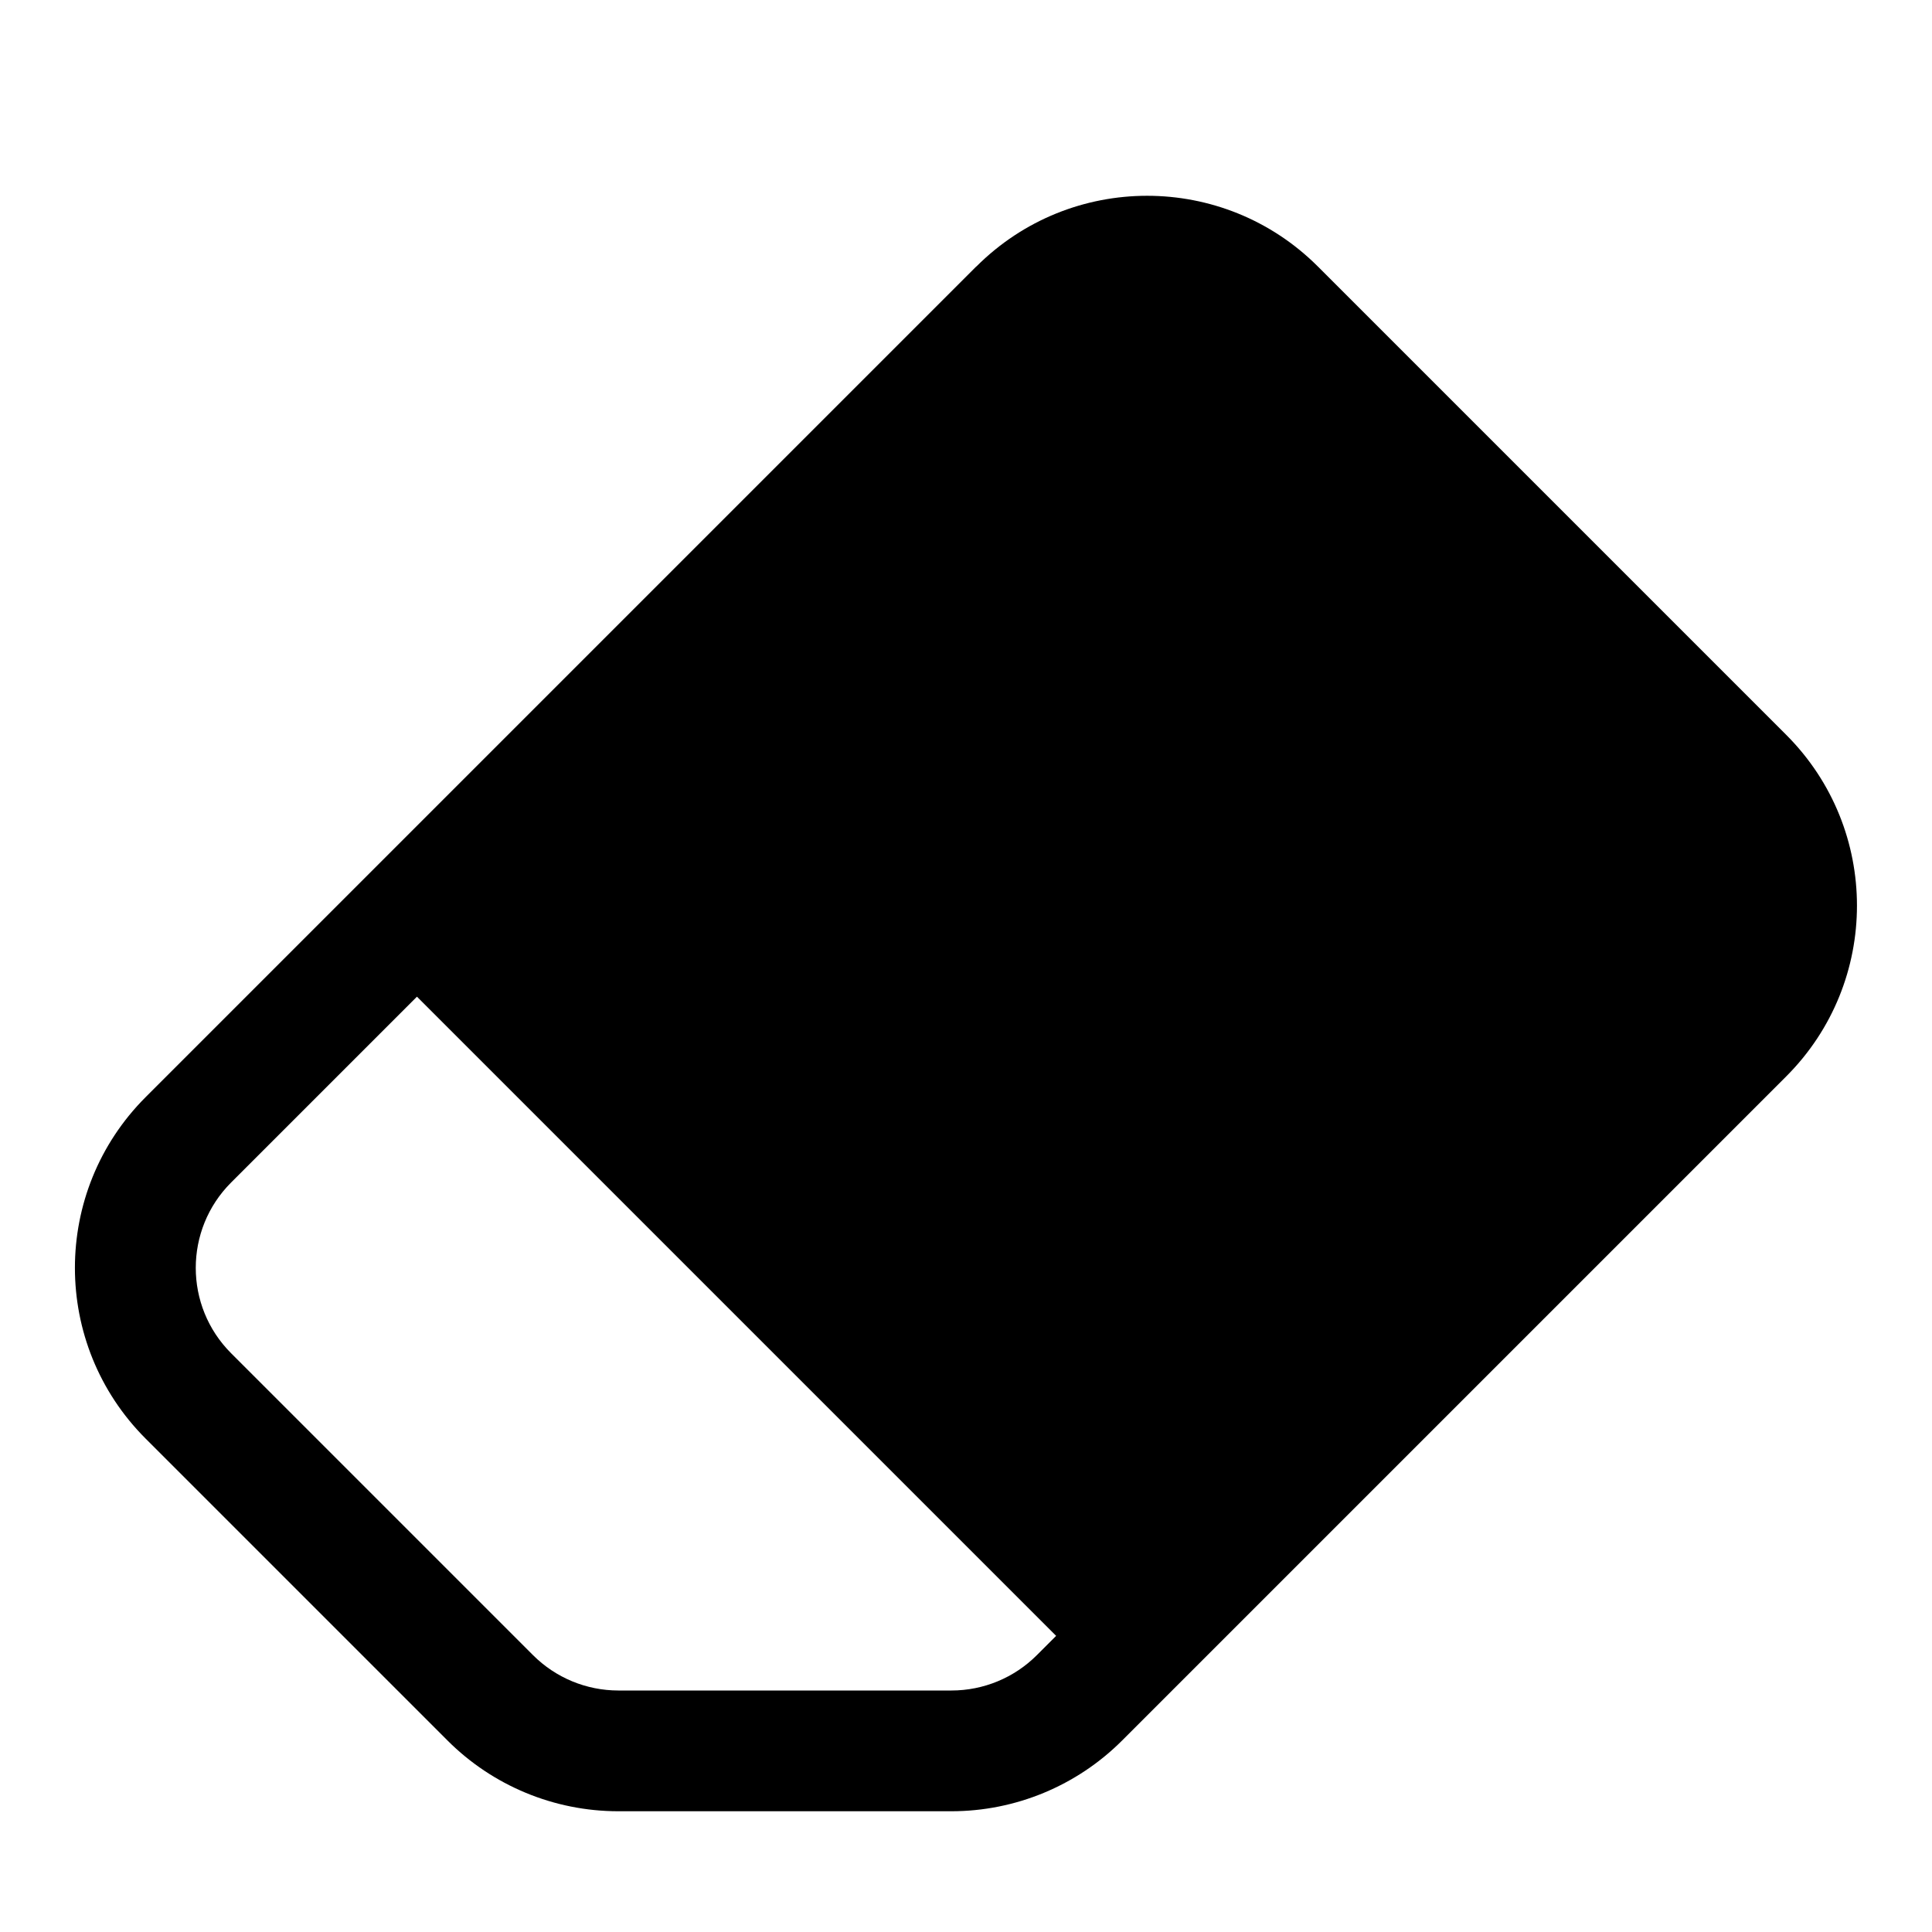
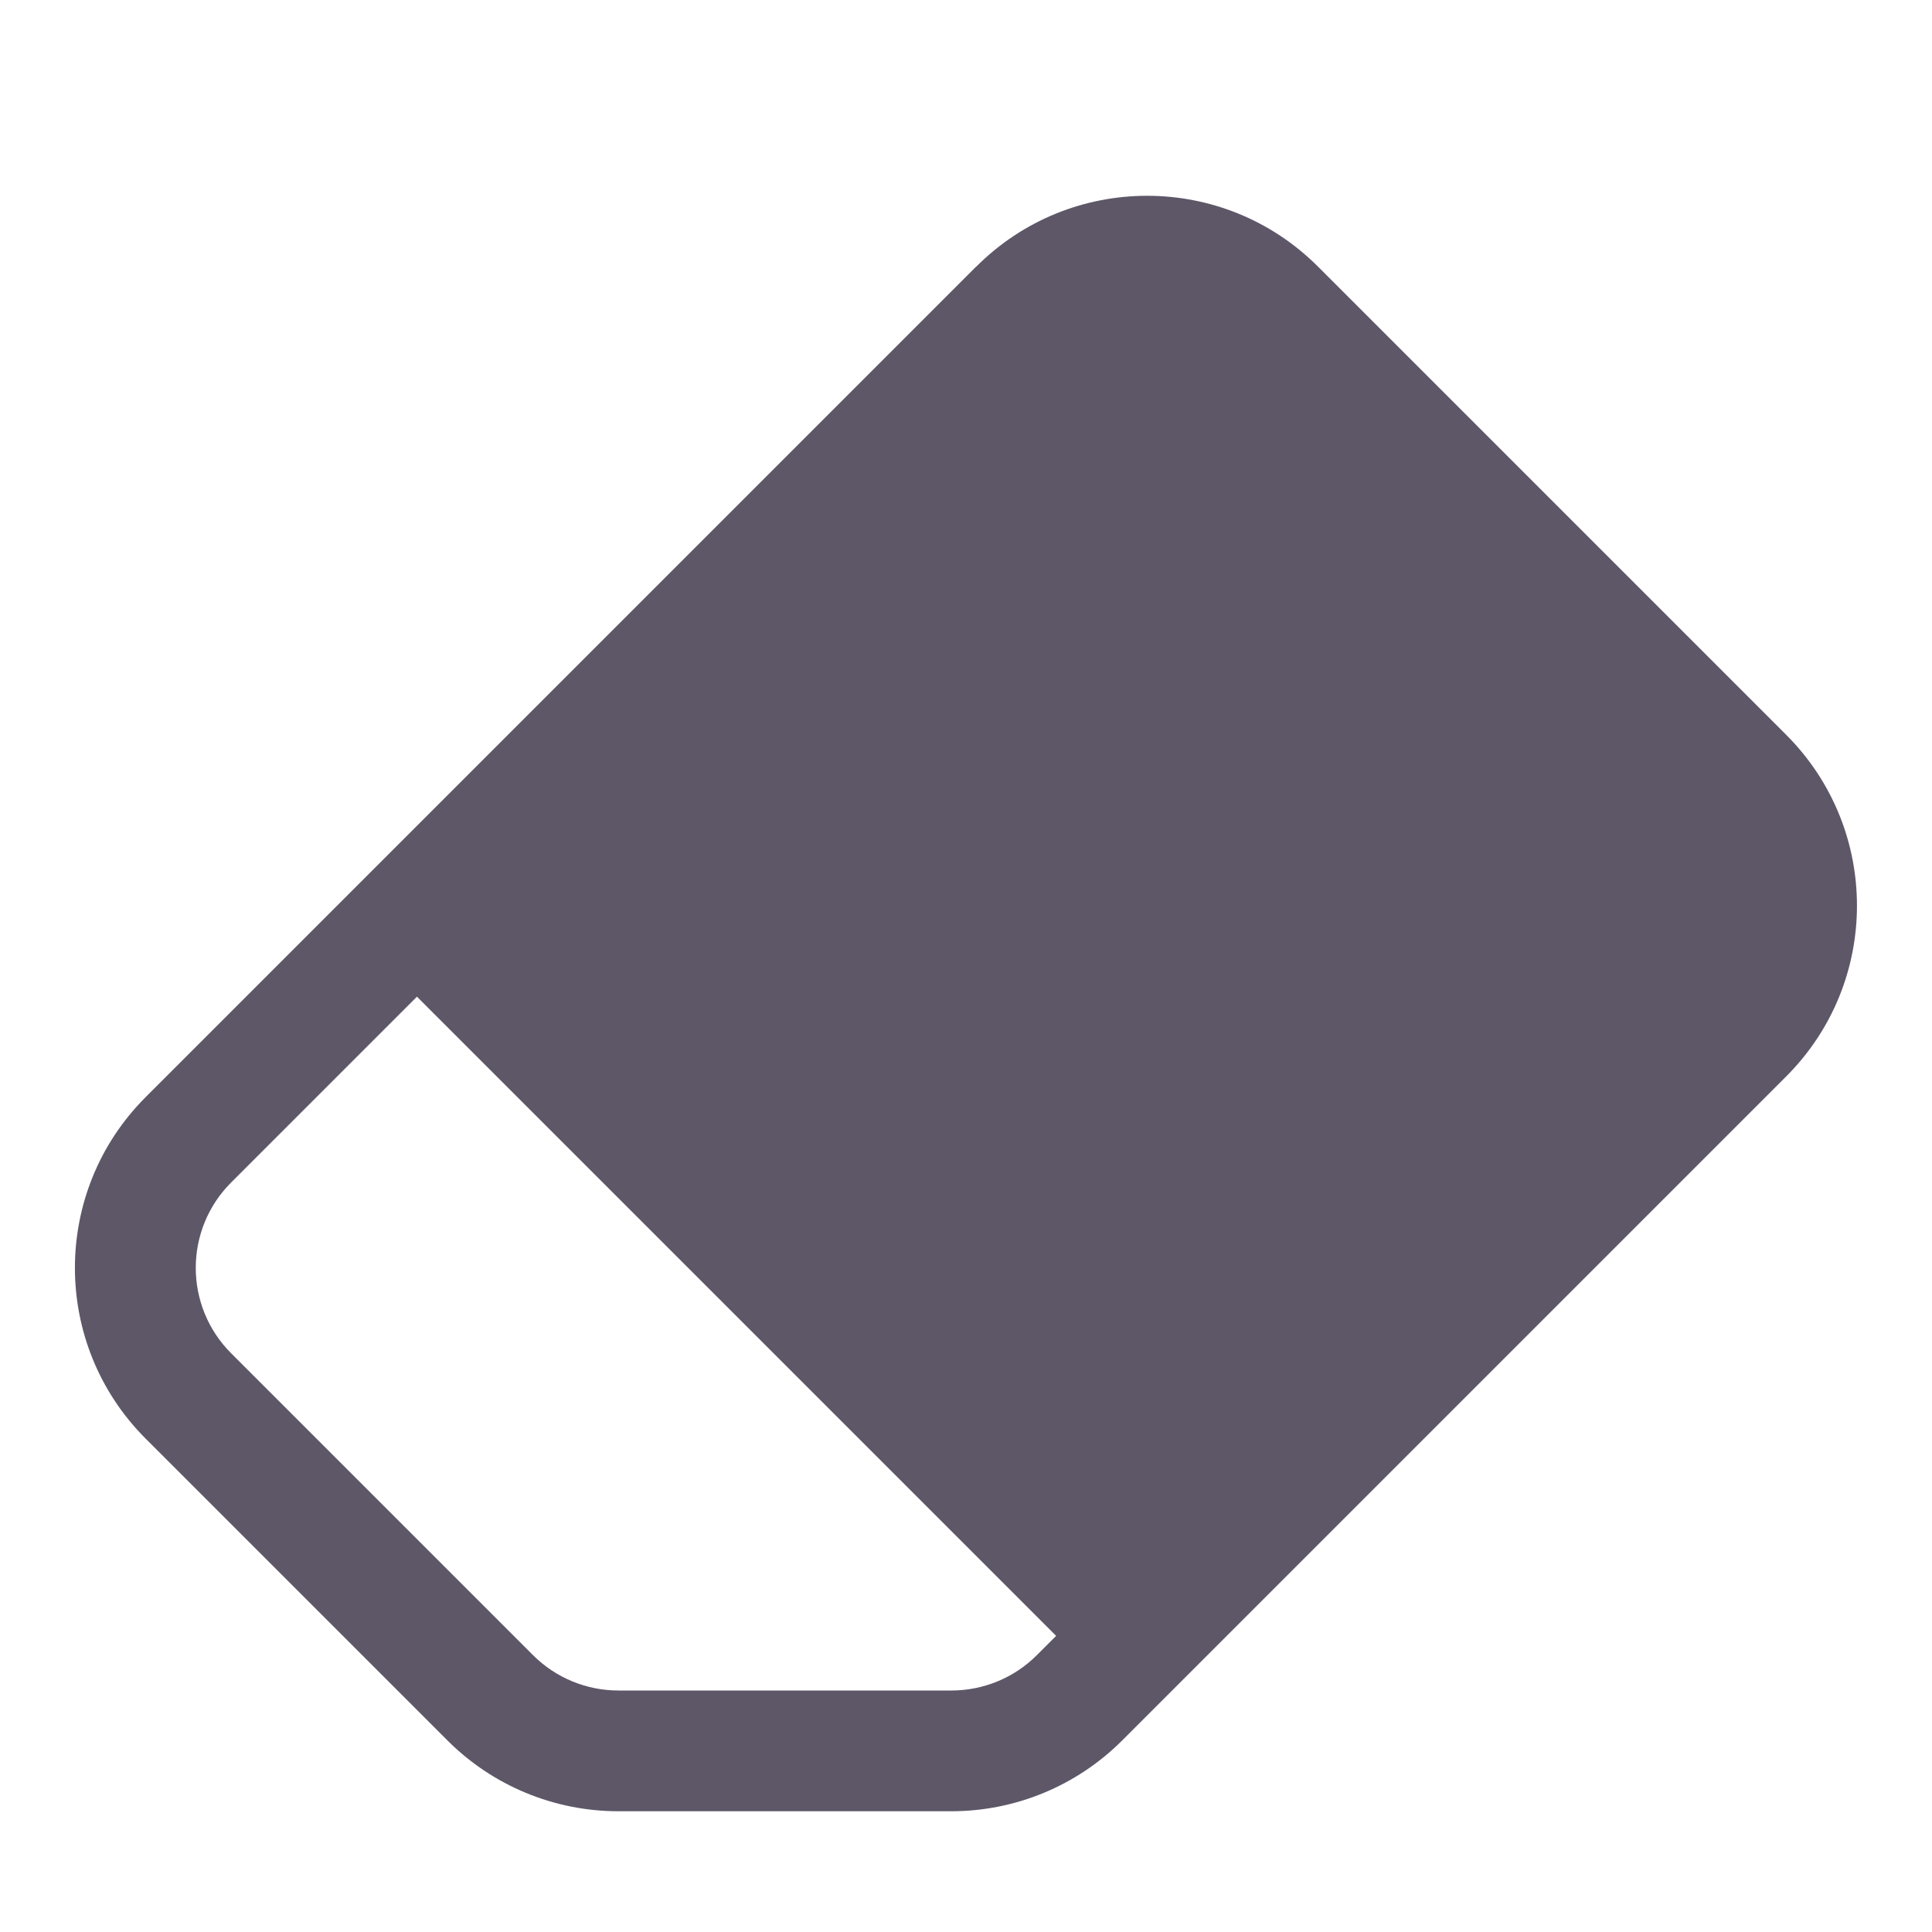
- <svg xmlns="http://www.w3.org/2000/svg" width="16" height="16" fill="currentColor" class="bi bi-eraser-fill" viewBox="0 0 16 16">
+ <svg xmlns="http://www.w3.org/2000/svg" width="16" height="16" fill="#5E5768" class="bi bi-eraser-fill" viewBox="0 0 16 16">
  <path d="M8.086 2.207a2 2 0 0 1 2.828 0l3.879 3.879a2 2 0 0 1 0 2.828l-5.5 5.5A2 2 0 0 1 7.879 15H5.12a2 2 0 0 1-1.414-.586l-2.5-2.5a2 2 0 0 1 0-2.828l6.879-6.879zm.66 11.34L3.453 8.254 1.914 9.793a1 1 0 0 0 0 1.414l2.5 2.5a1 1 0 0 0 .707.293H7.88a1 1 0 0 0 .707-.293l.16-.16z" />
</svg>
